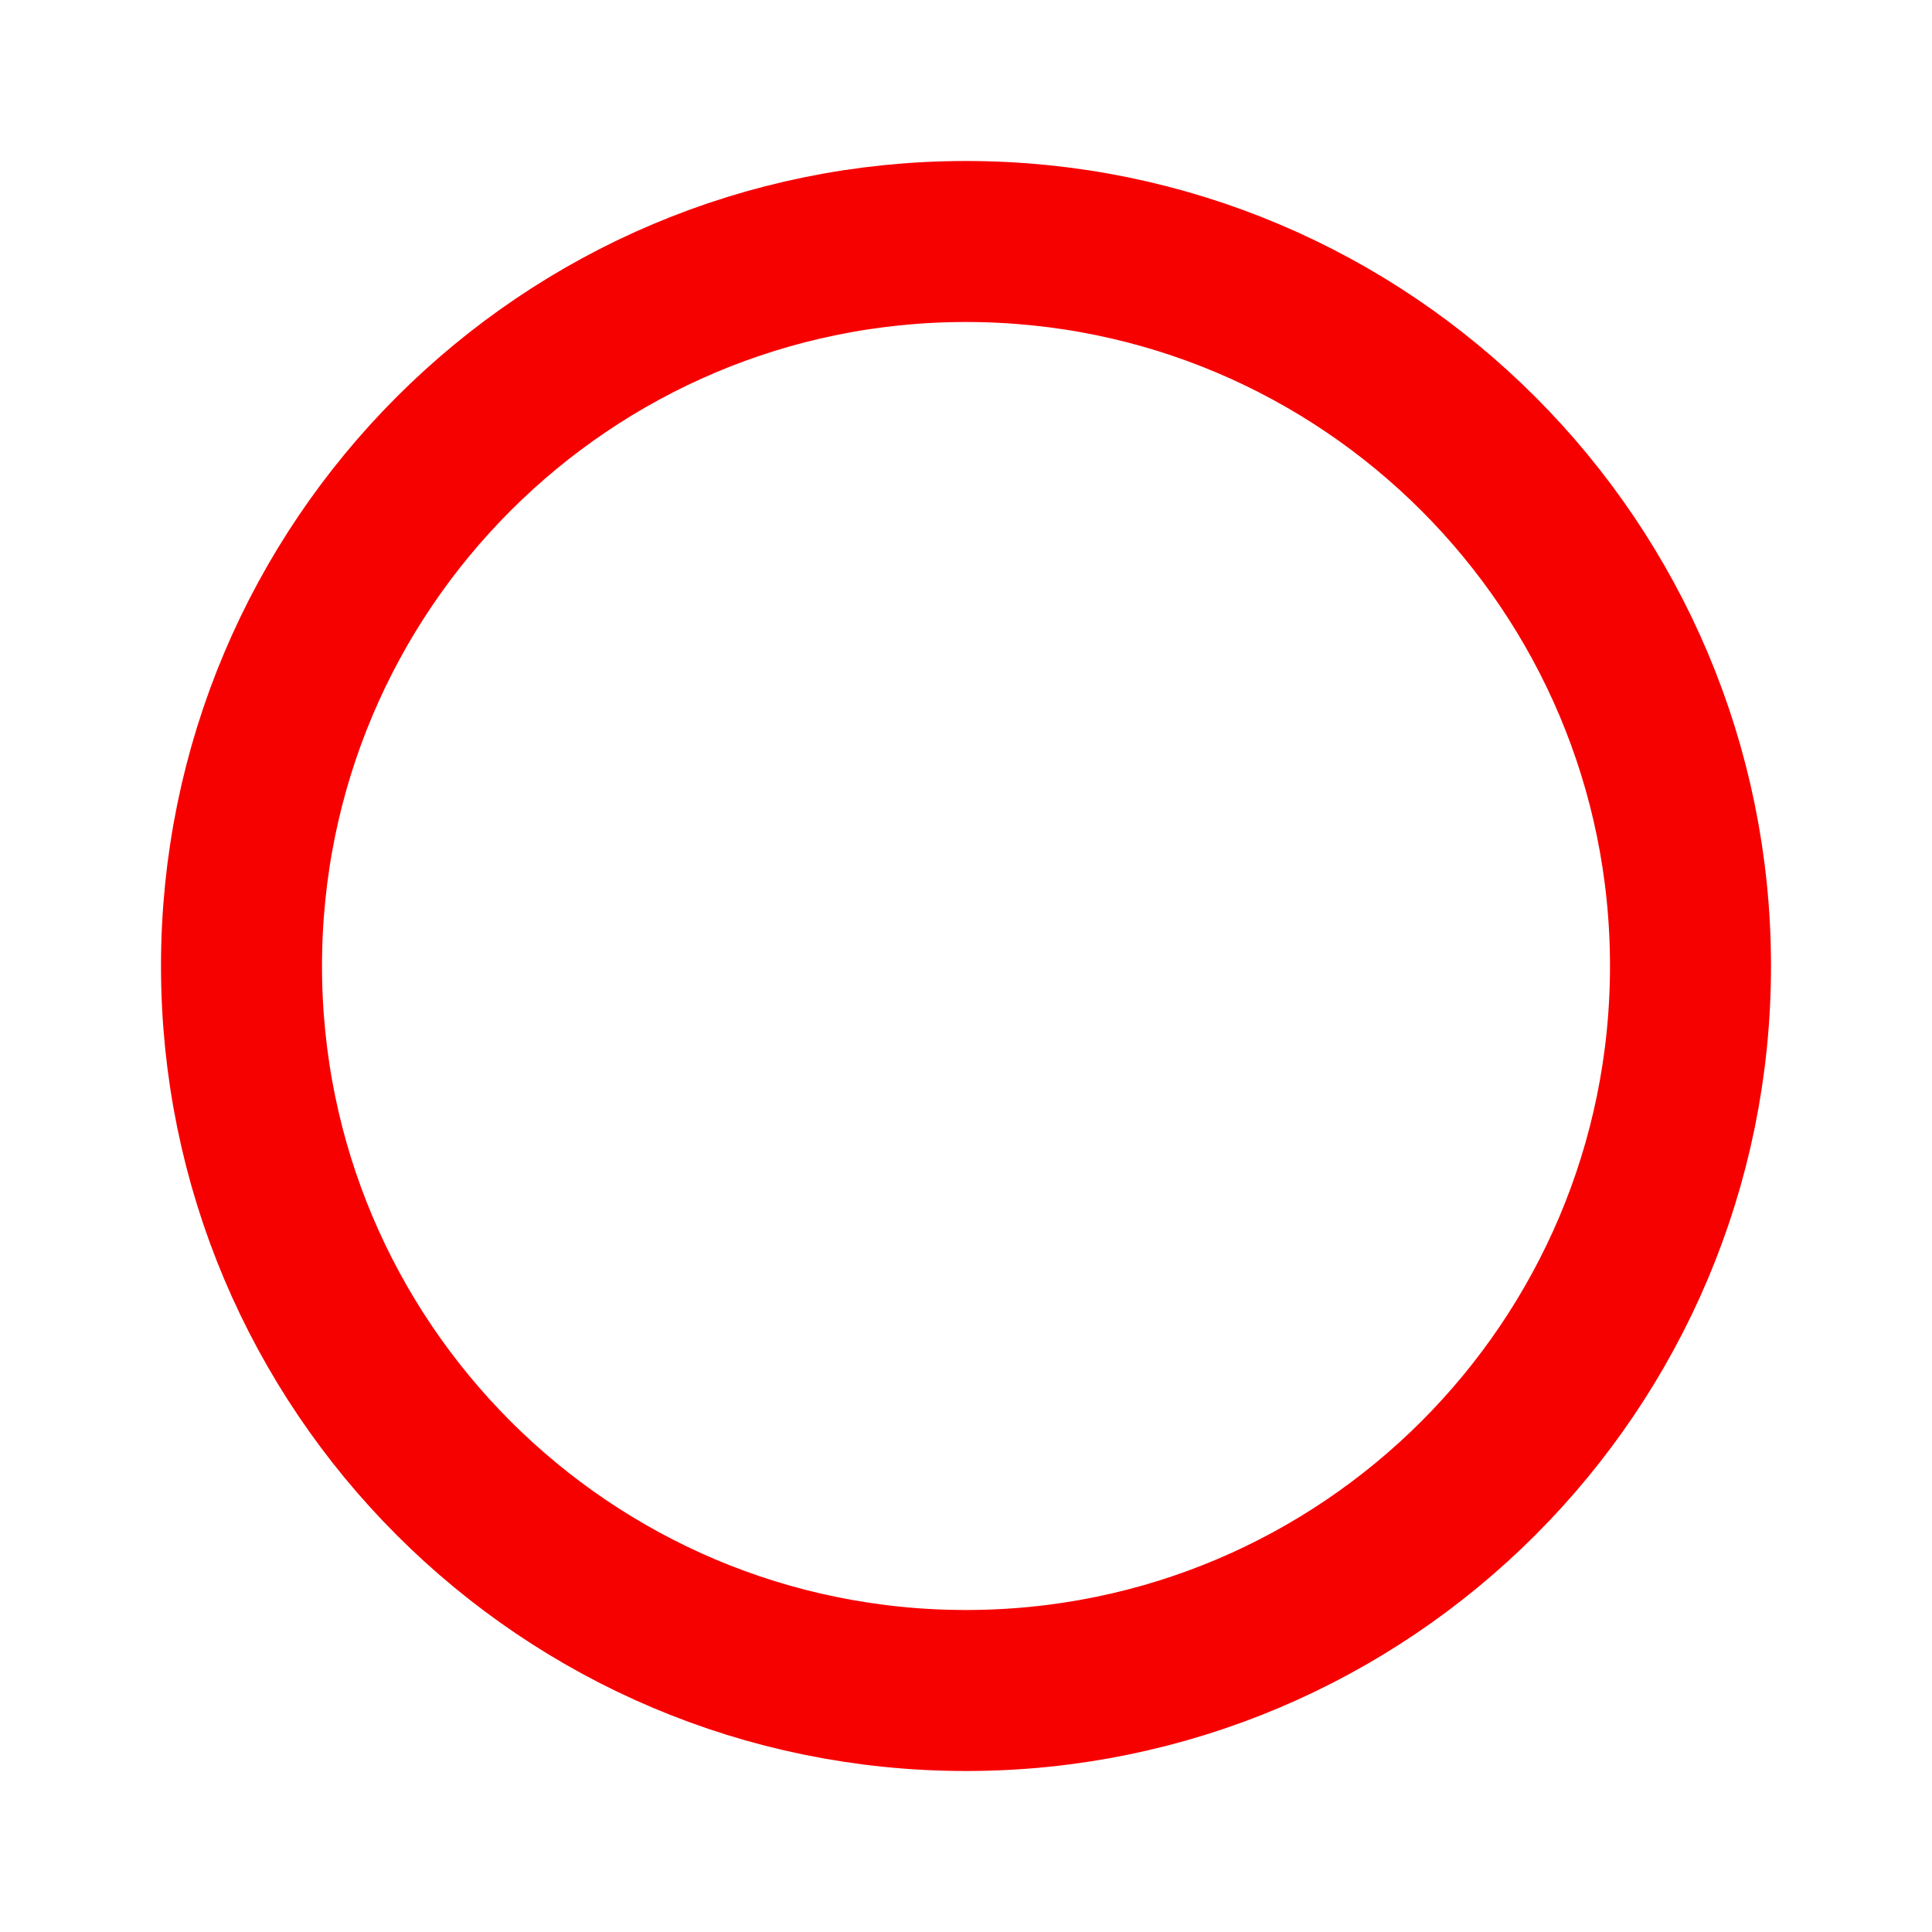
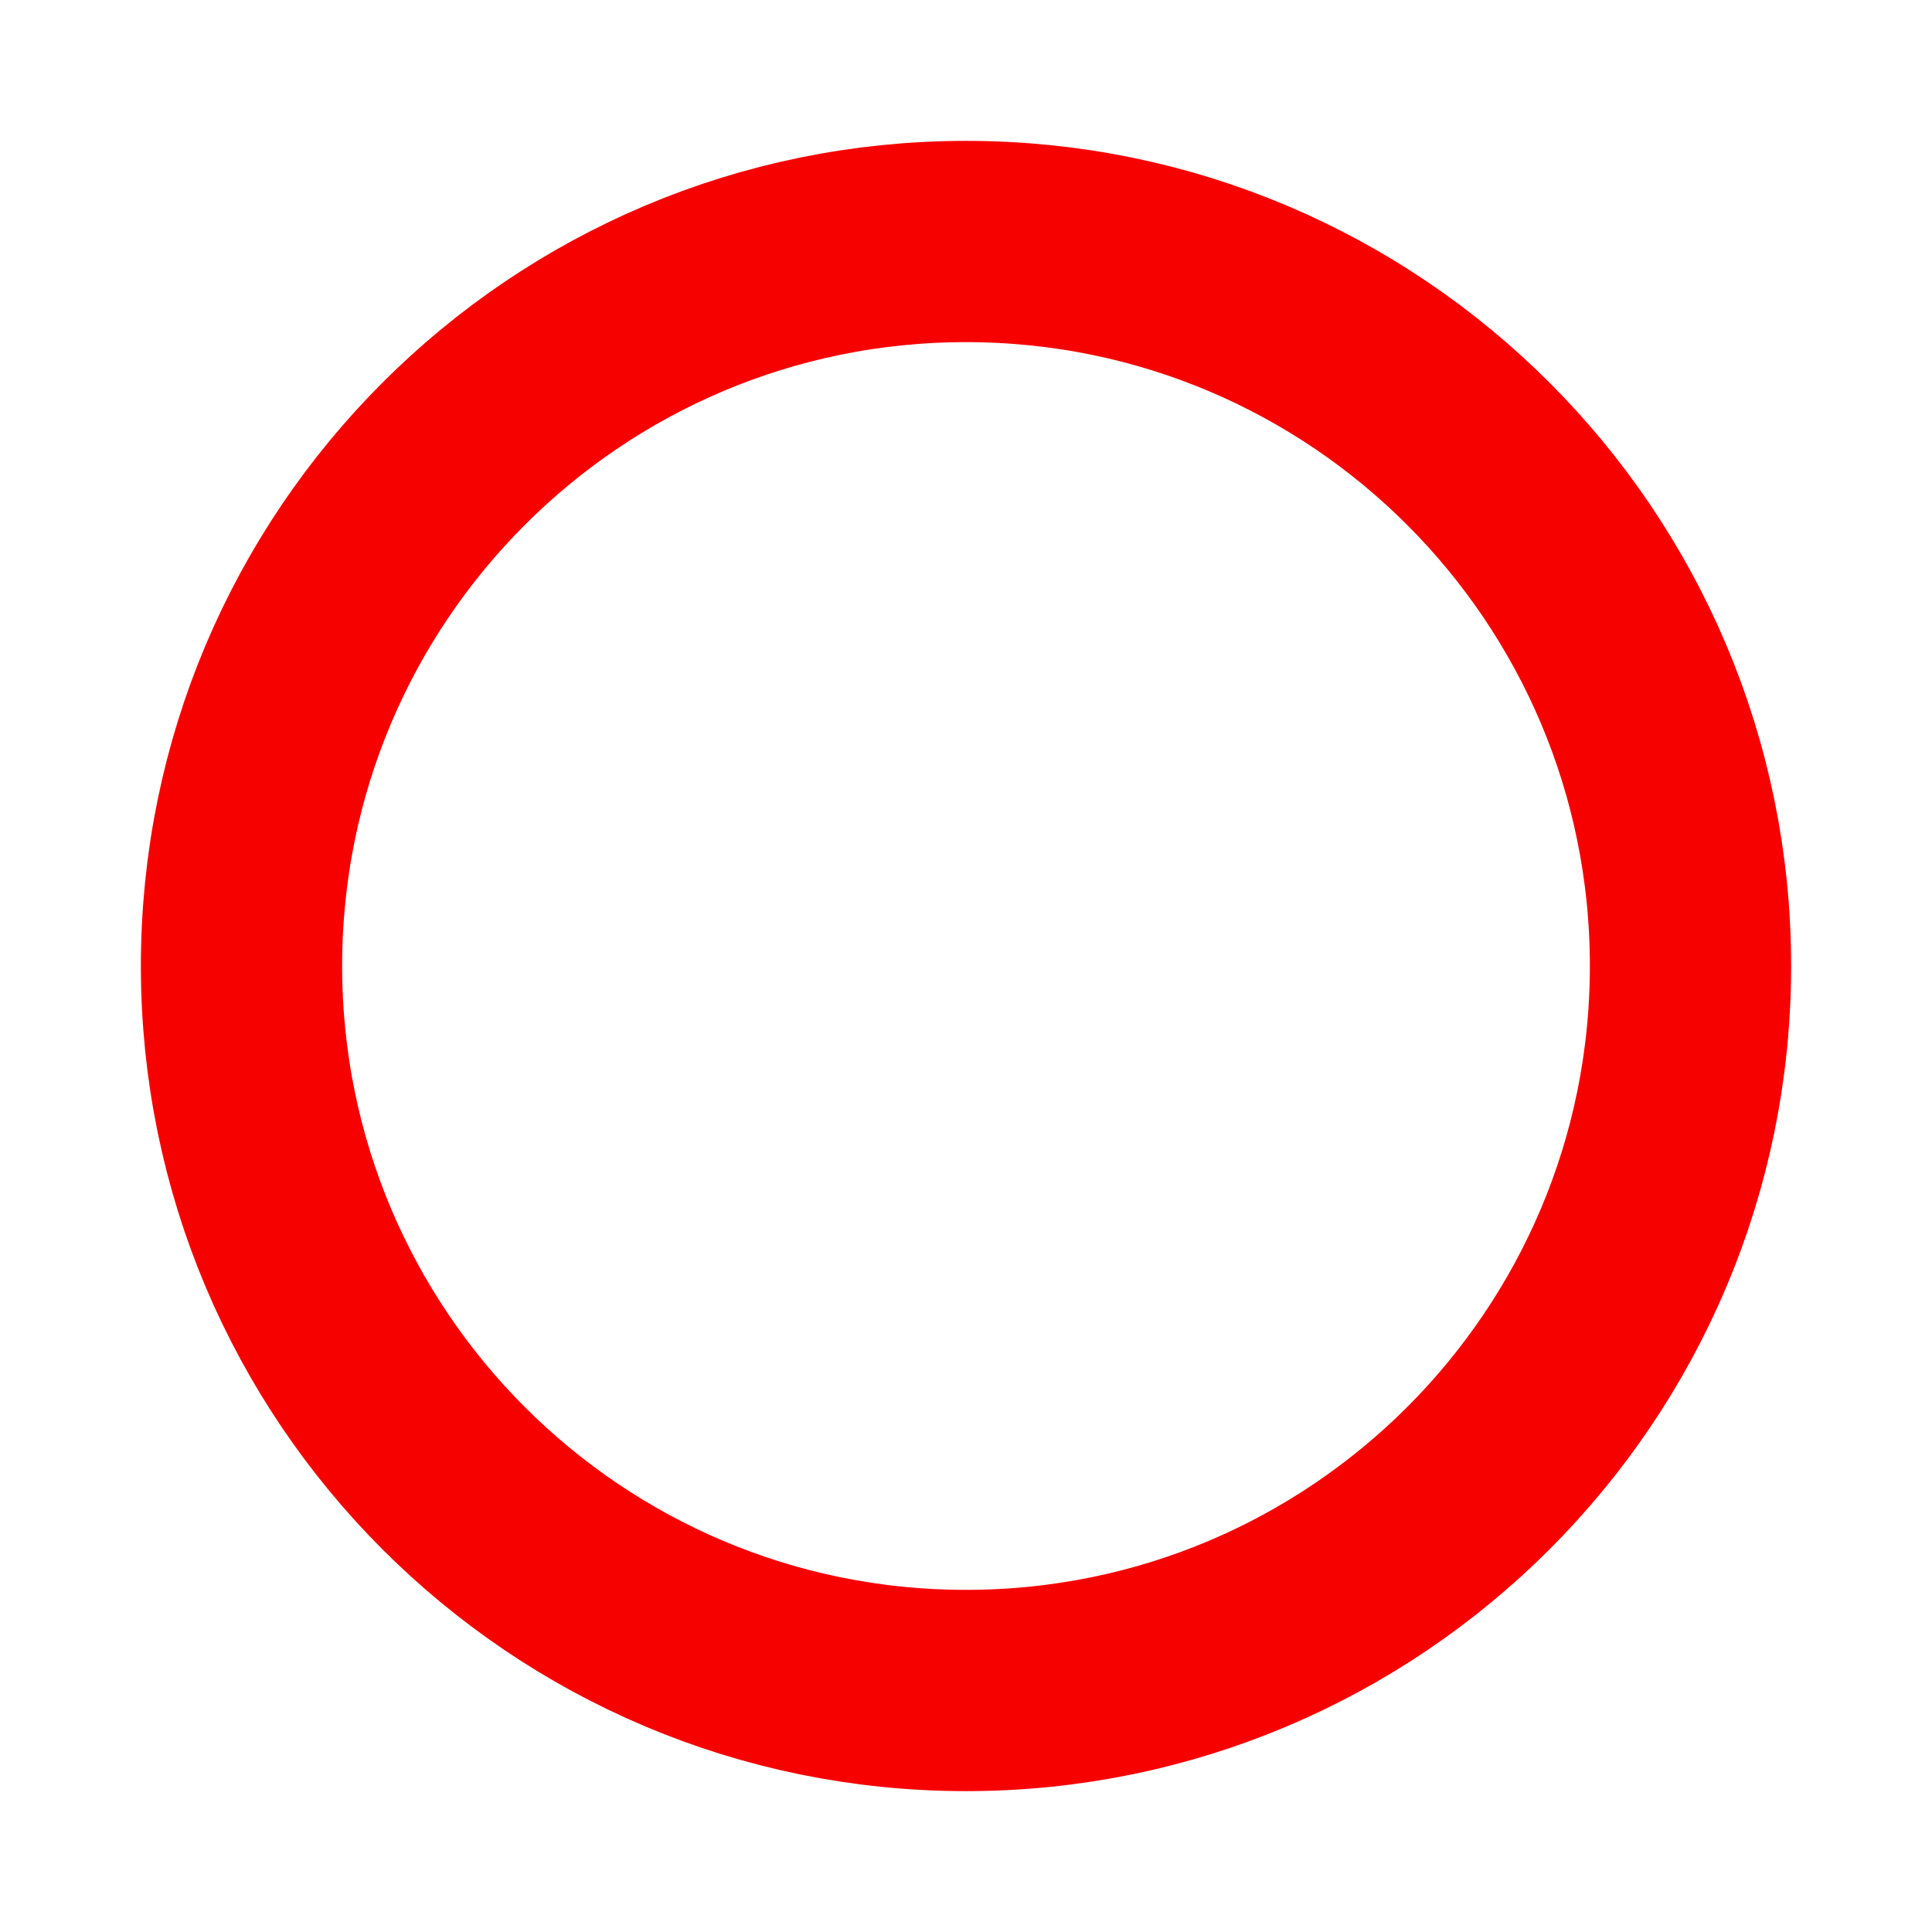
<svg xmlns="http://www.w3.org/2000/svg" width="256" height="256" viewBox="0 0 24 24">
-   <g fill="none" stroke="#f70000" stroke-linecap="round" stroke-linejoin="round" stroke-width="2">
+   <g fill="none" stroke="#f70000" stroke-linecap="round" stroke-linejoin="round" stroke-width="2.5">
    <path stroke-dasharray="60" d="M12 3c4.97 0 9 4.03 9 9c0 4.97 -4.03 9 -9 9c-4.97 0 -9 -4.03 -9 -9c0 -4.97 4.03 -9 9 -9Z">
      <animate fill="freeze" attributeName="stroke-dashoffset" dur="0.6s" values="60;0" />
    </path>
    <path stroke-dasharray="8" stroke-dashoffset="8" d="M12 7v6">
      <animate attributeName="stroke-width" begin="0.7s" dur="3s" keyTimes="0;0.1;0.2;0.3;1" repeatCount="indefinite" values="2;3;3;2;2" />
      <animate fill="freeze" attributeName="stroke-dashoffset" begin="0.7s" dur="0.2s" to="0" />
    </path>
    <path stroke-dasharray="4" stroke-dashoffset="4" d="M12 17v0.01">
      <animate fill="freeze" attributeName="stroke-dashoffset" begin="0.7s" dur="0.2s" to="0" />
      <animate attributeName="stroke-width" begin="1s" dur="3s" keyTimes="0;0.1;0.2;0.3;1" repeatCount="indefinite" values="2;3;3;2;2" />
    </path>
  </g>
</svg>
